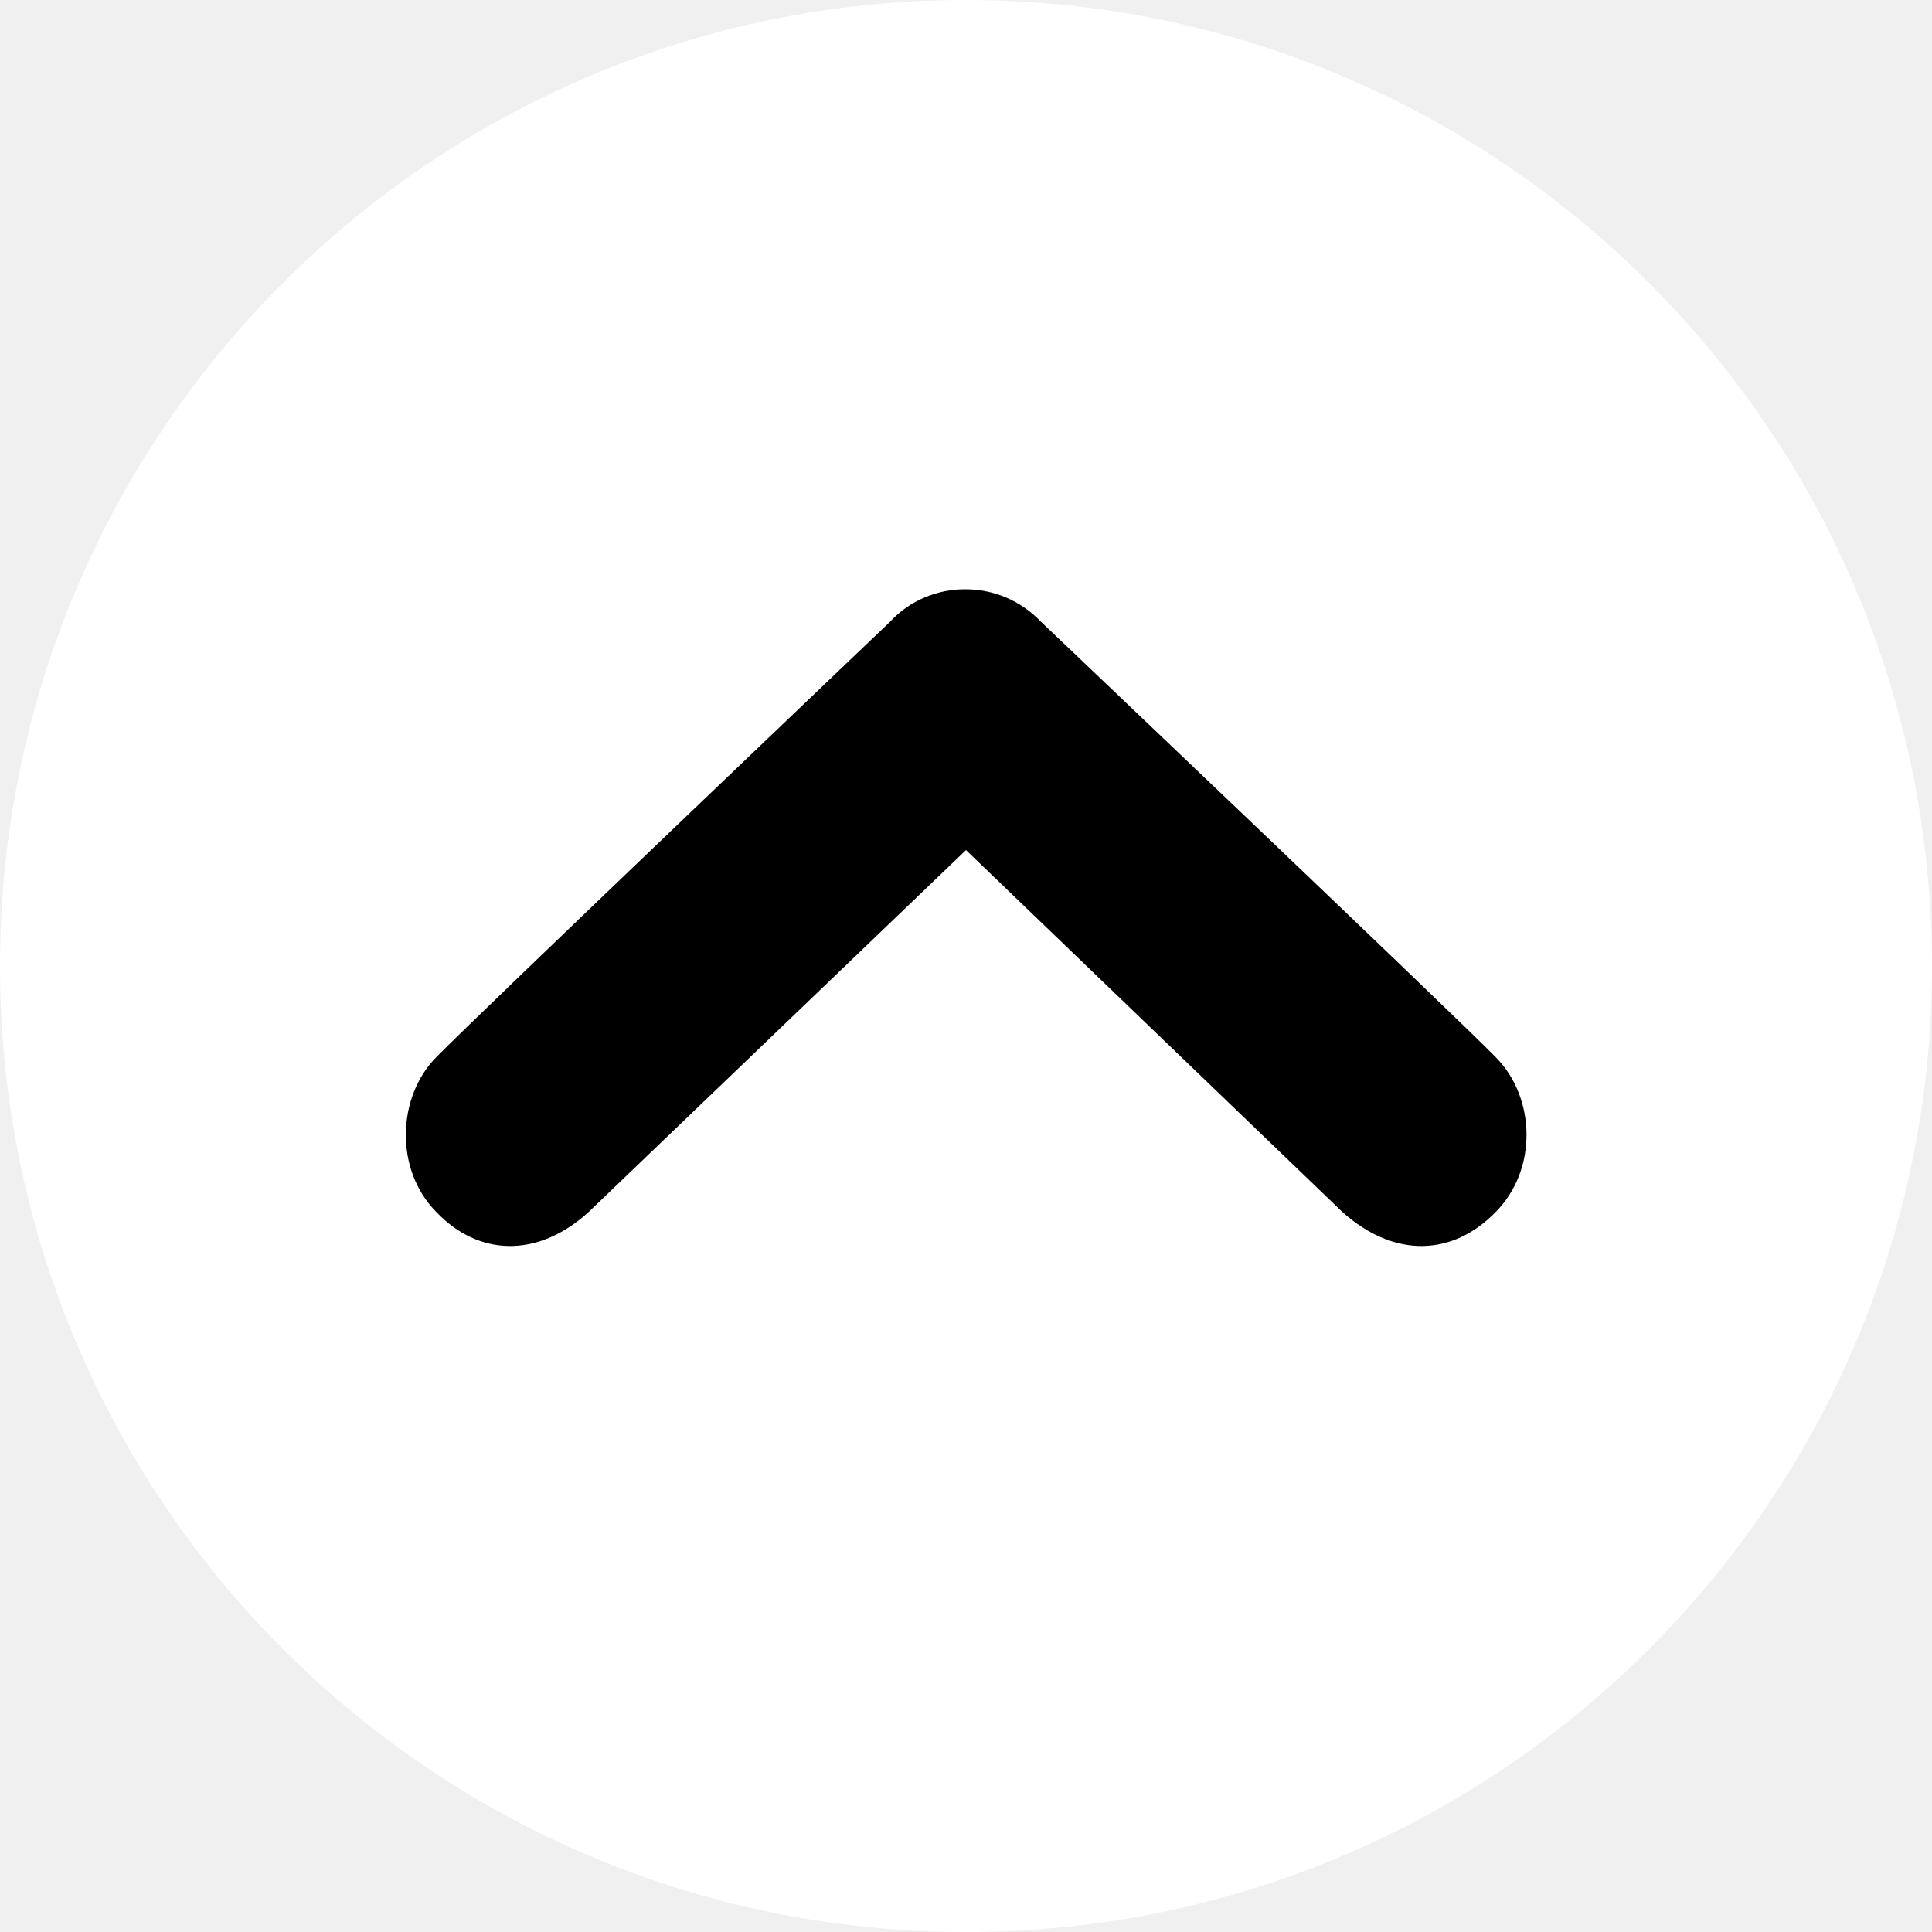
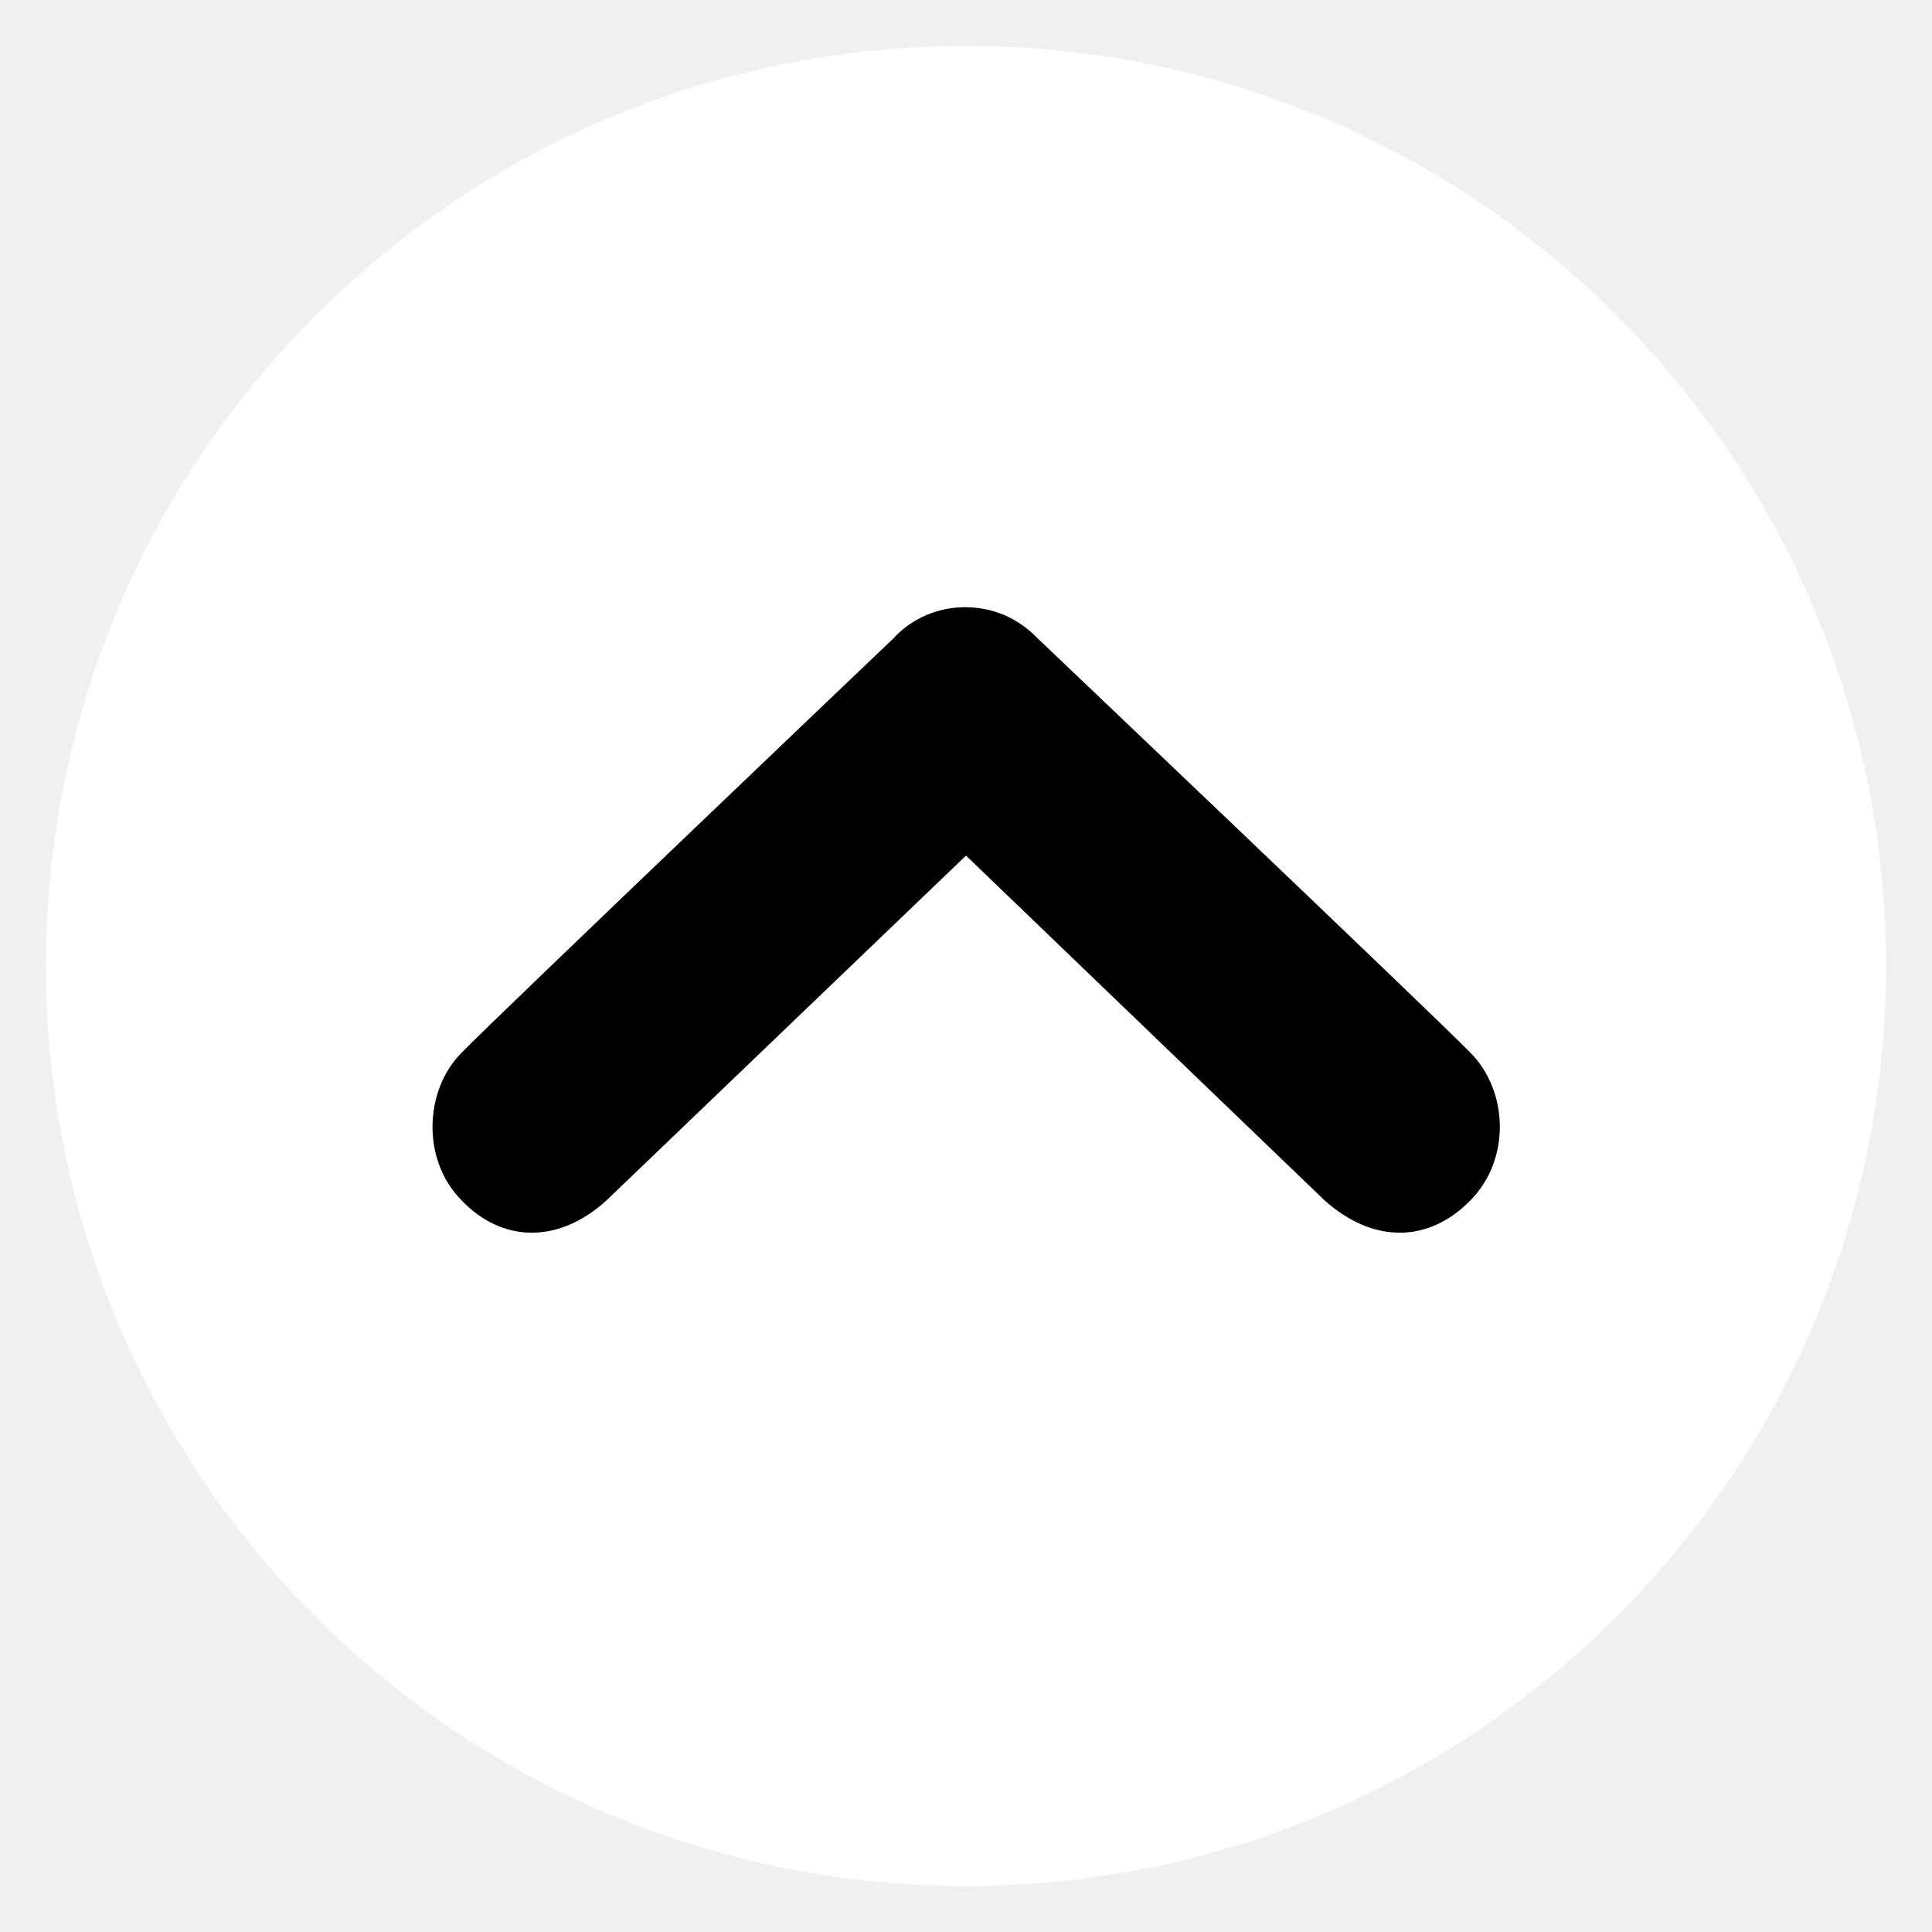
- <svg xmlns="http://www.w3.org/2000/svg" version="1.1" id="chevron-circle-white" x="0px" y="0px" viewBox="0 0 20 20" style="enable-background:new 0 0 20 20;" xml:space="preserve">
+ <svg xmlns="http://www.w3.org/2000/svg" version="1.1" id="chevron-circle-white" x="0px" y="0px" viewBox="0 0 21 21" style="enable-background:new 0 0 20 20;">
  <style type="text/css">
	.st0{fill:#FFFFFF;}
</style>
-   <g>
+   <g transform="matrix(1, 0, 0, 1, 0.5, 0.5)">
    <circle class="st0" cx="10" cy="10" r="10" />
    <path d="M15.48,12.55c-0.44,0.45-1.04,0.48-1.58,0L10,8.8l-3.91,3.75c-0.53,0.48-1.14,0.45-1.57,0c-0.44-0.44-0.41-1.2,0-1.61   c0.41-0.42,4.69-4.5,4.69-4.5C9.42,6.21,9.71,6.1,9.99,6.1c0.29,0,0.57,0.11,0.79,0.34c0,0,4.29,4.08,4.7,4.5   C15.9,11.36,15.92,12.11,15.48,12.55z" />
  </g>
</svg>
